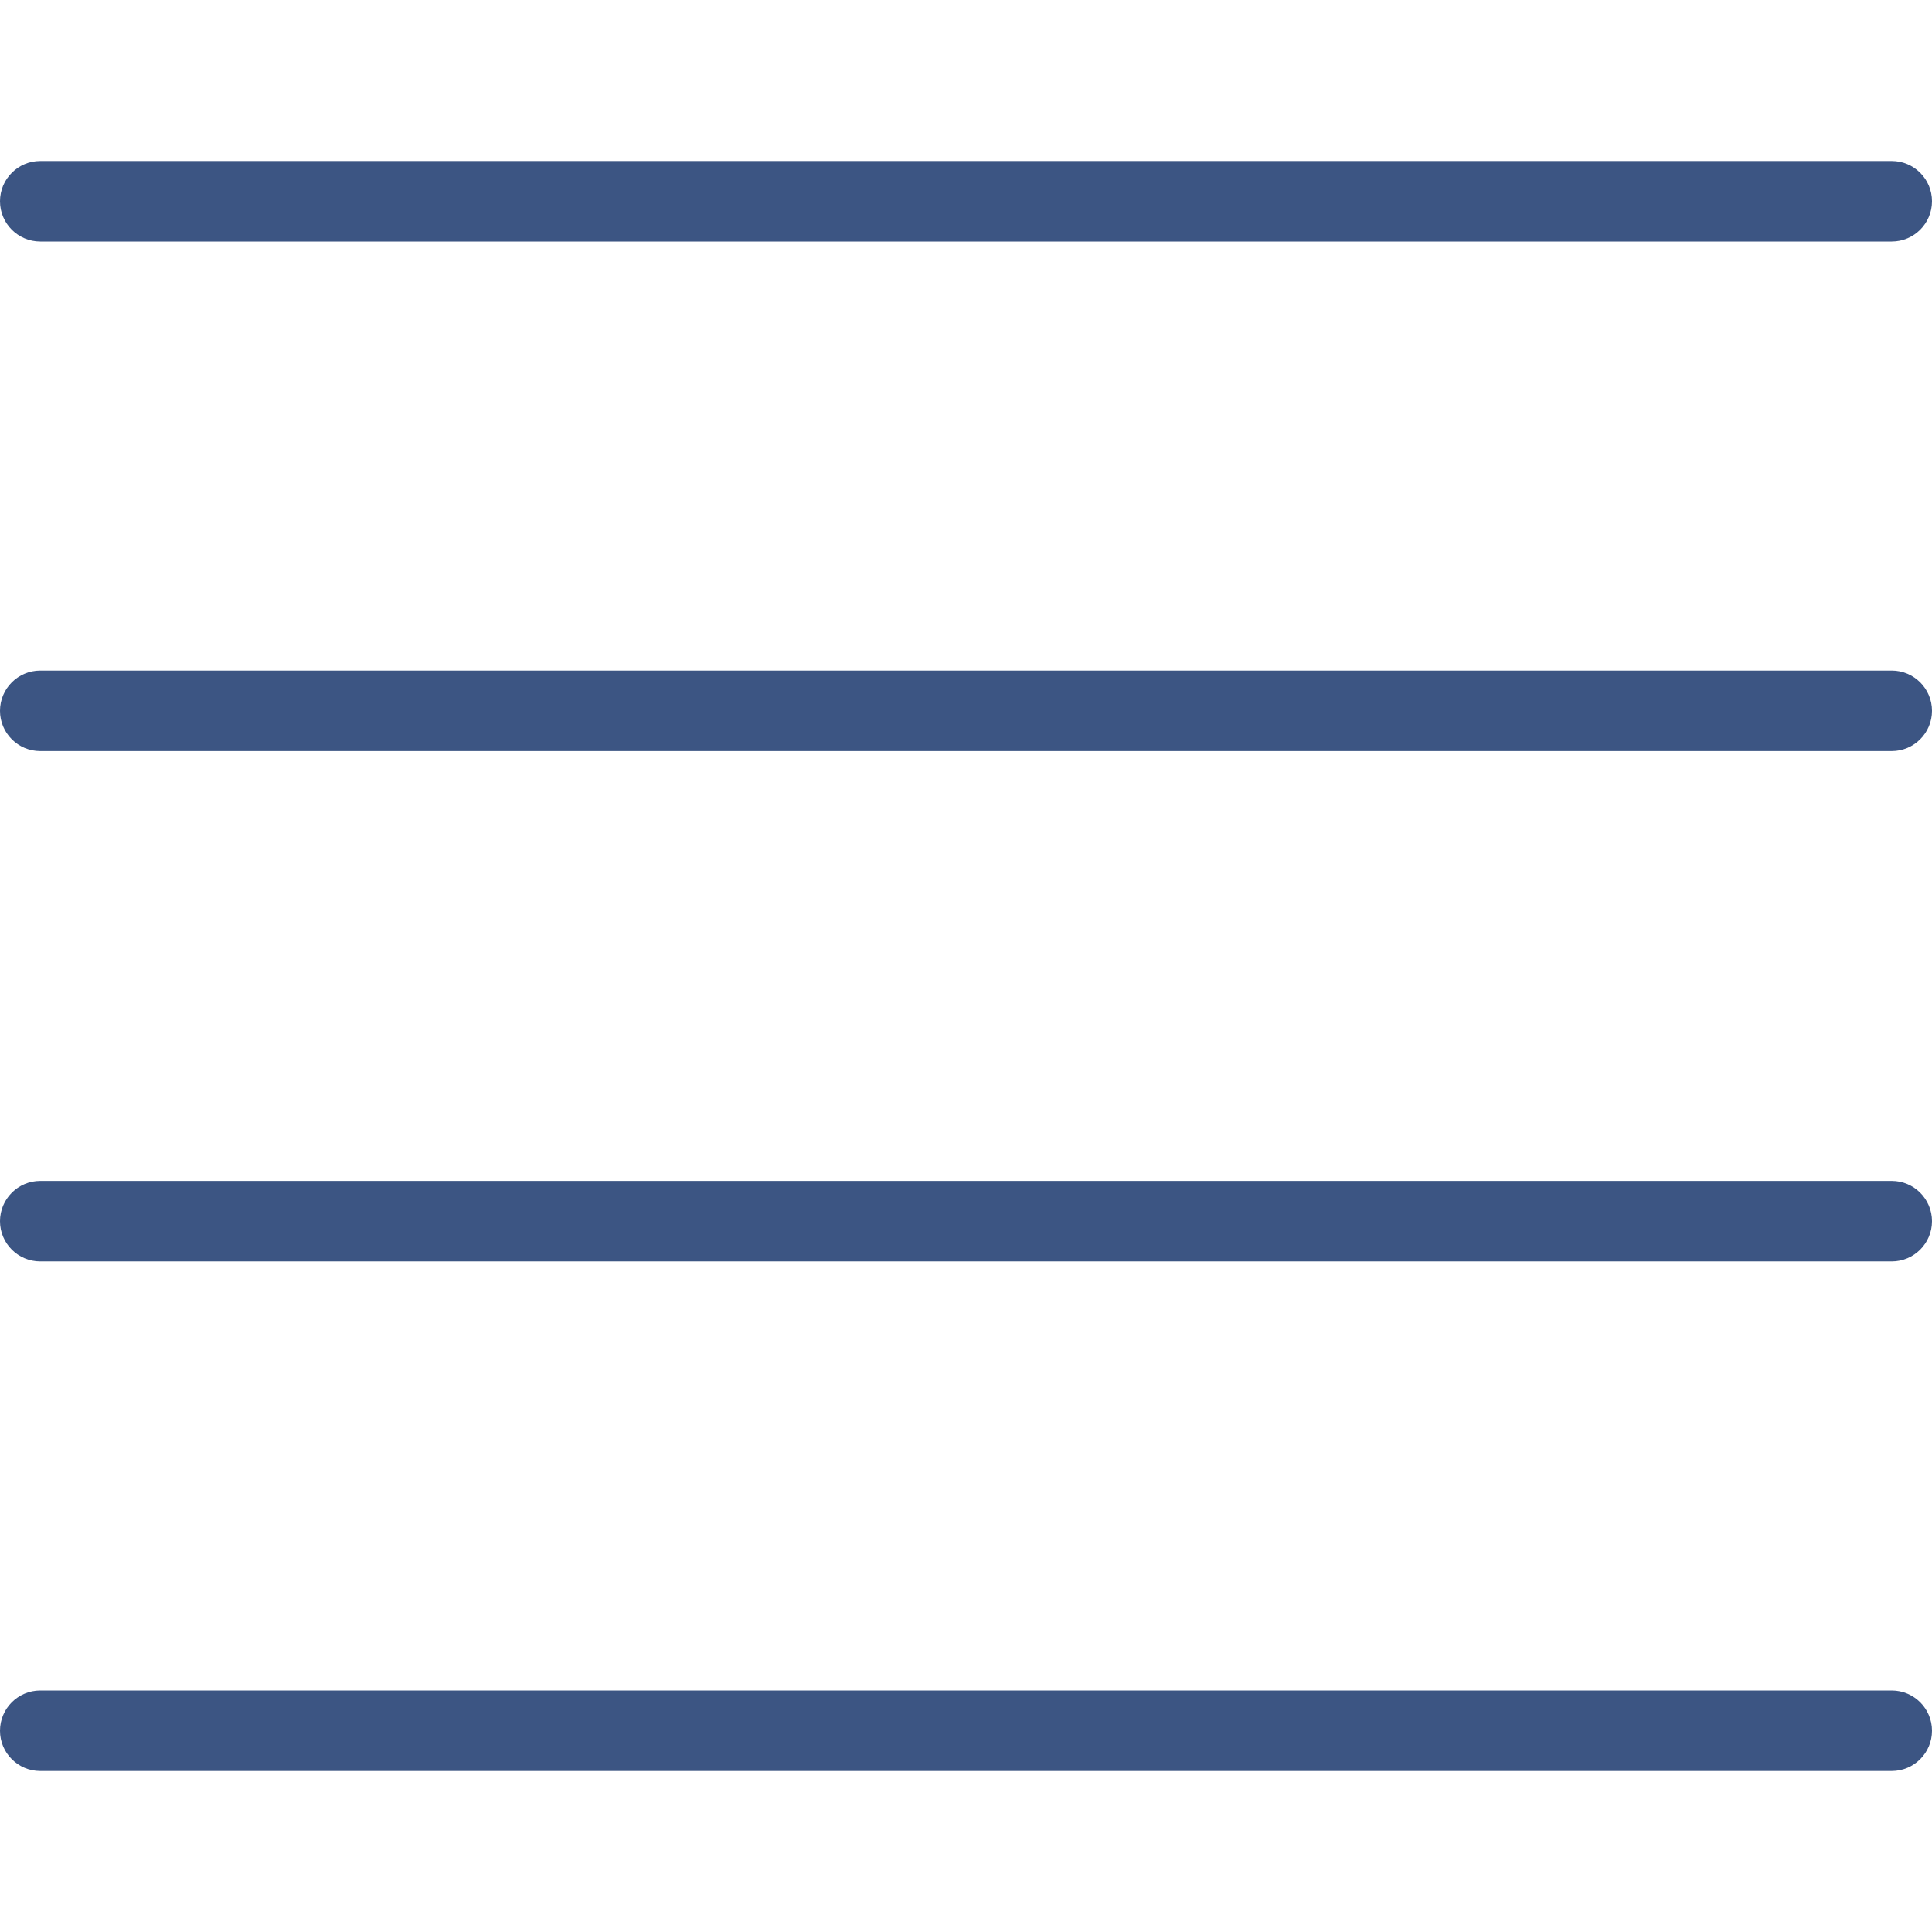
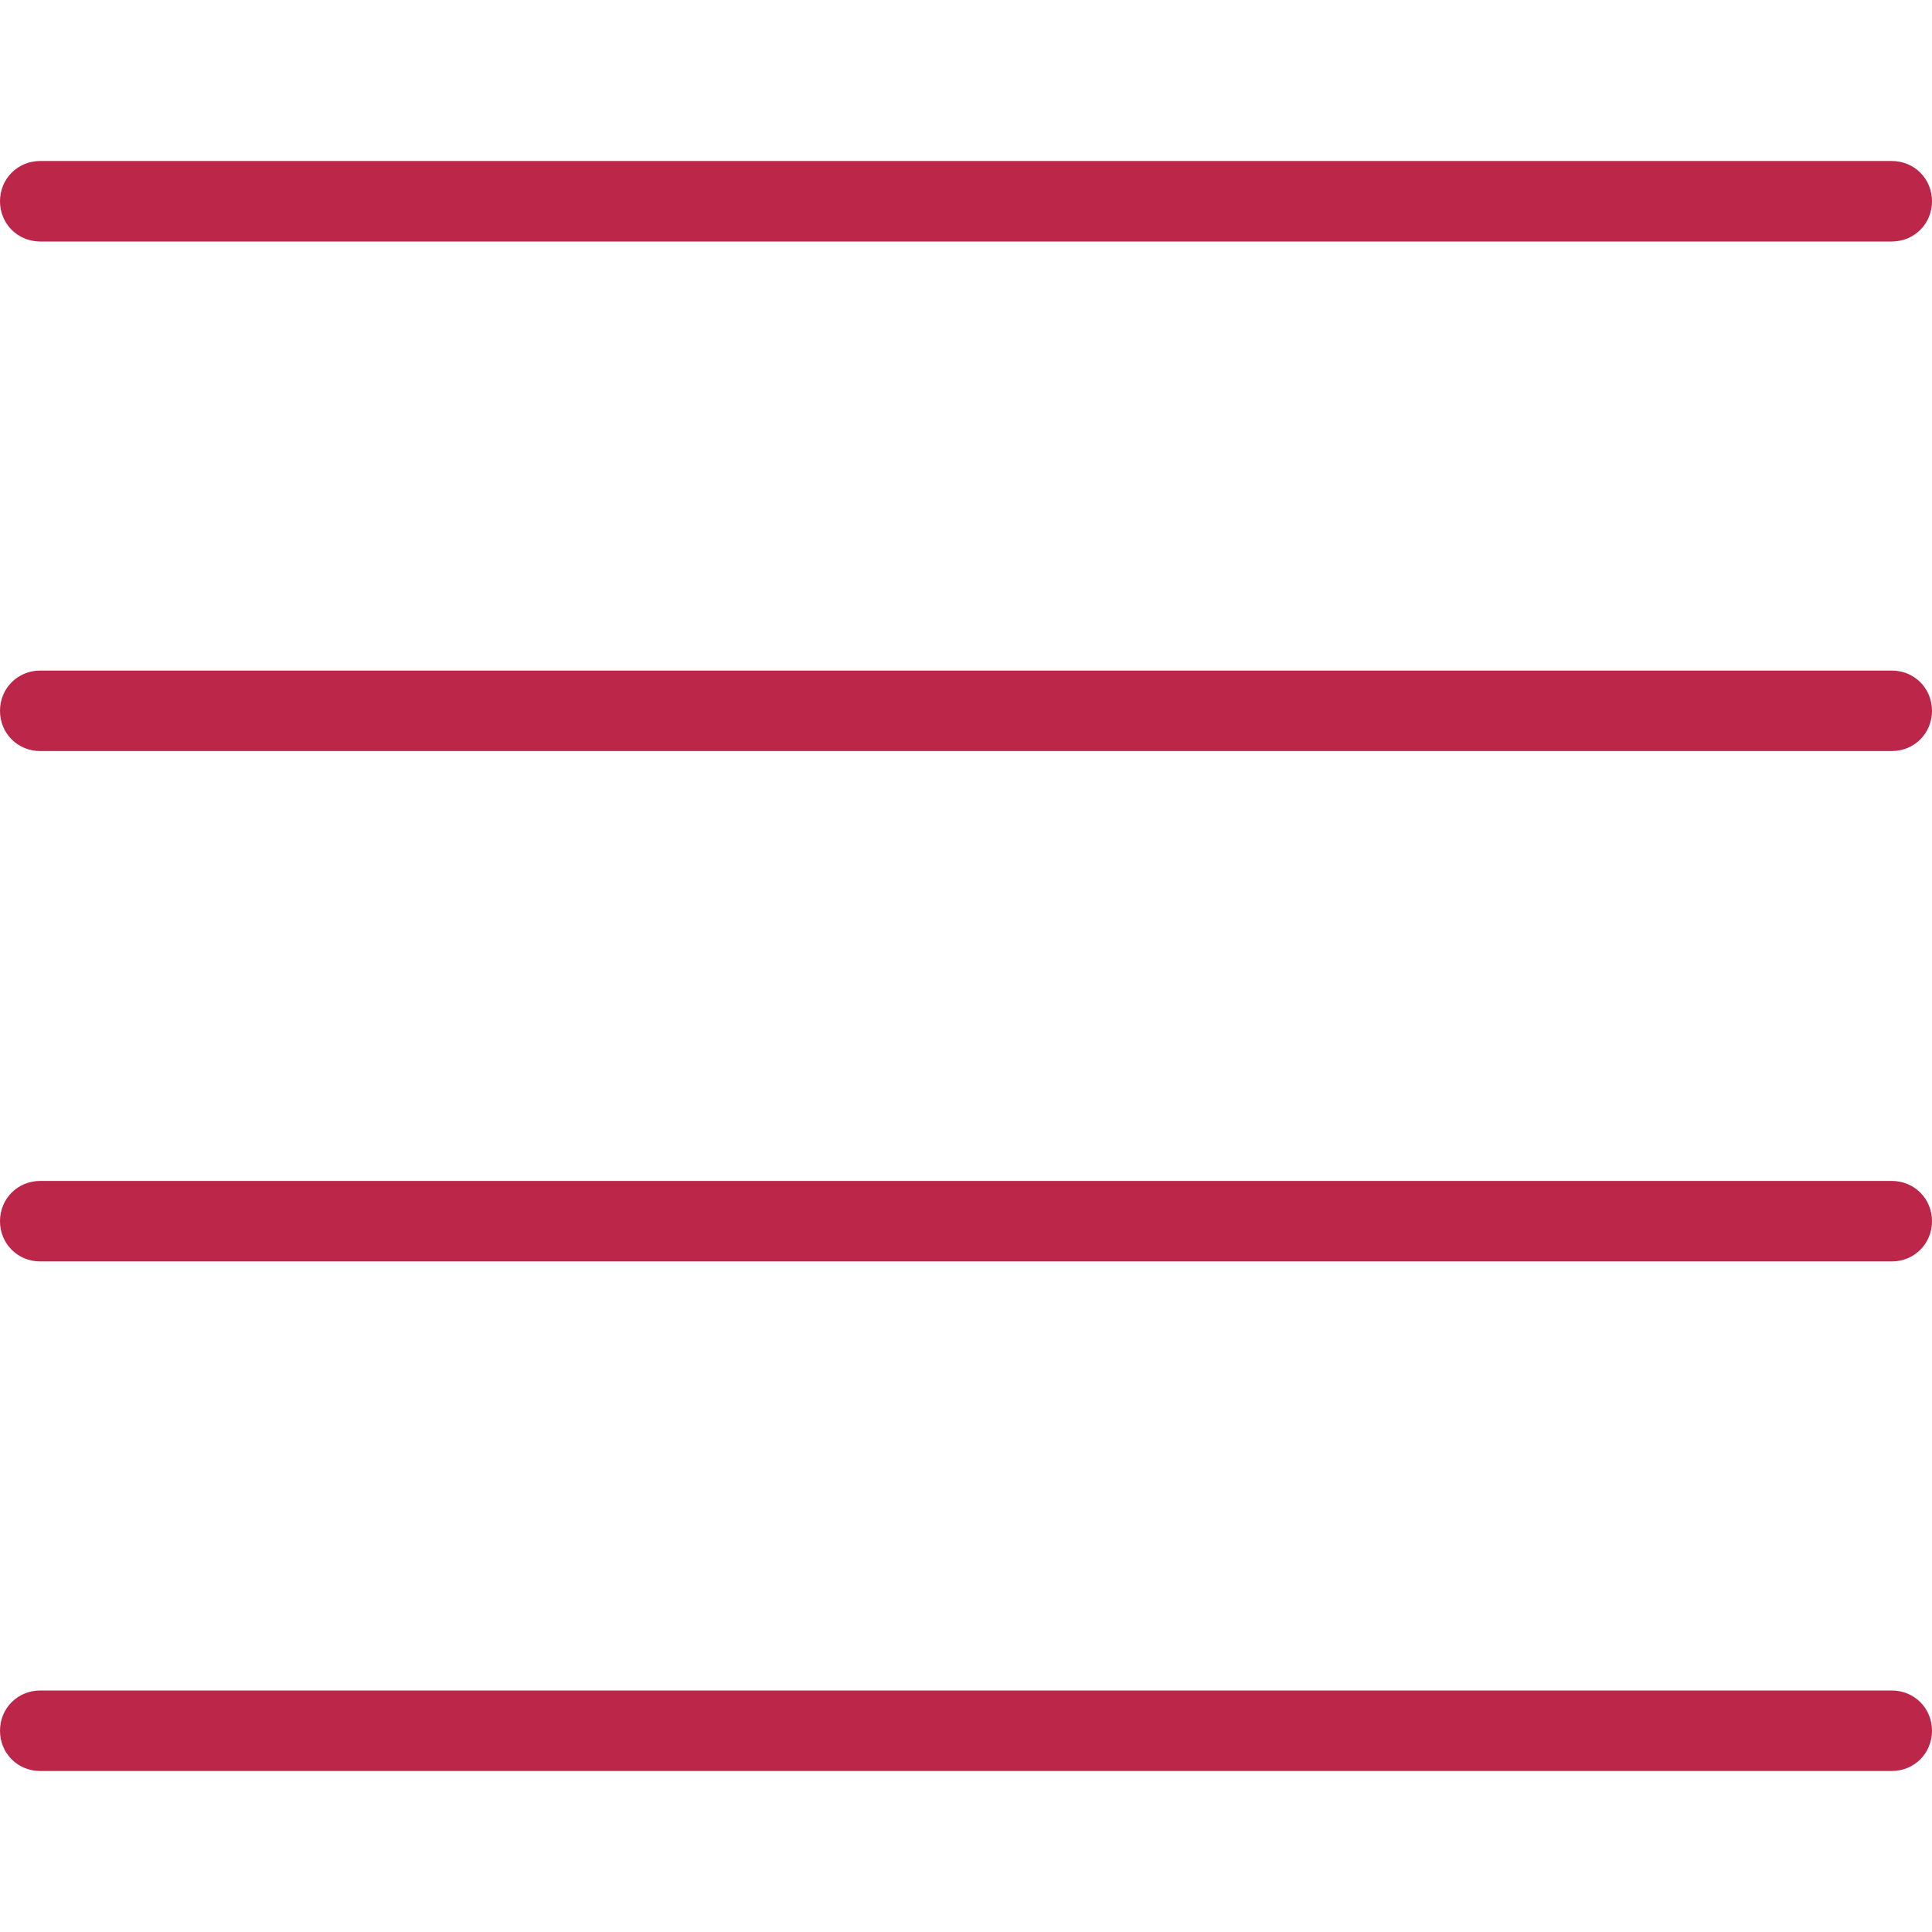
<svg xmlns="http://www.w3.org/2000/svg" id="export" width="24" height="24" viewBox="0 0 24 24">
  <defs>
-     <style>.cls-1{fill:#3c5583;}</style>
+     <style>
+       .cls-1 {
+         fill: #bb2649;
+       }
+     </style>
  </defs>
  <g id="icon_list">
-     <path class="cls-1" d="M23.5,3H.5a.5.5,0,0,1,0-1h23a.5.5,0,0,1,0,1Z" />
-     <path class="cls-1" d="M23.5,9.33H.5a.5.5,0,0,1-.5-.5.5.5,0,0,1,.5-.5h23a.5.5,0,0,1,.5.5A.5.5,0,0,1,23.5,9.33Z" />
-     <path class="cls-1" d="M23.5,15.67H.5a.5.5,0,0,1-.5-.5.5.5,0,0,1,.5-.5h23a.5.5,0,0,1,.5.5A.5.5,0,0,1,23.5,15.67Z" />
-     <path class="cls-1" d="M23.5,22H.5a.5.5,0,0,1,0-1h23a.5.5,0,0,1,0,1Z" />
+     <path class="cls-1" d="m23.5,3H.5c-.28,0-.5-.22-.5-.5s.22-.5.5-.5h23c.28,0,.5.22.5.5s-.22.5-.5.5Z" />
+     <path class="cls-1" d="m23.5,9.33H.5c-.28,0-.5-.22-.5-.5s.22-.5.5-.5h23c.28,0,.5.22.5.5s-.22.5-.5.5Z" />
+     <path class="cls-1" d="m23.5,15.67H.5c-.28,0-.5-.22-.5-.5s.22-.5.5-.5h23c.28,0,.5.22.5.5s-.22.5-.5.5Z" />
+     <path class="cls-1" d="m23.5,22H.5c-.28,0-.5-.22-.5-.5s.22-.5.5-.5h23c.28,0,.5.22.5.5s-.22.5-.5.5Z" />
  </g>
</svg>
